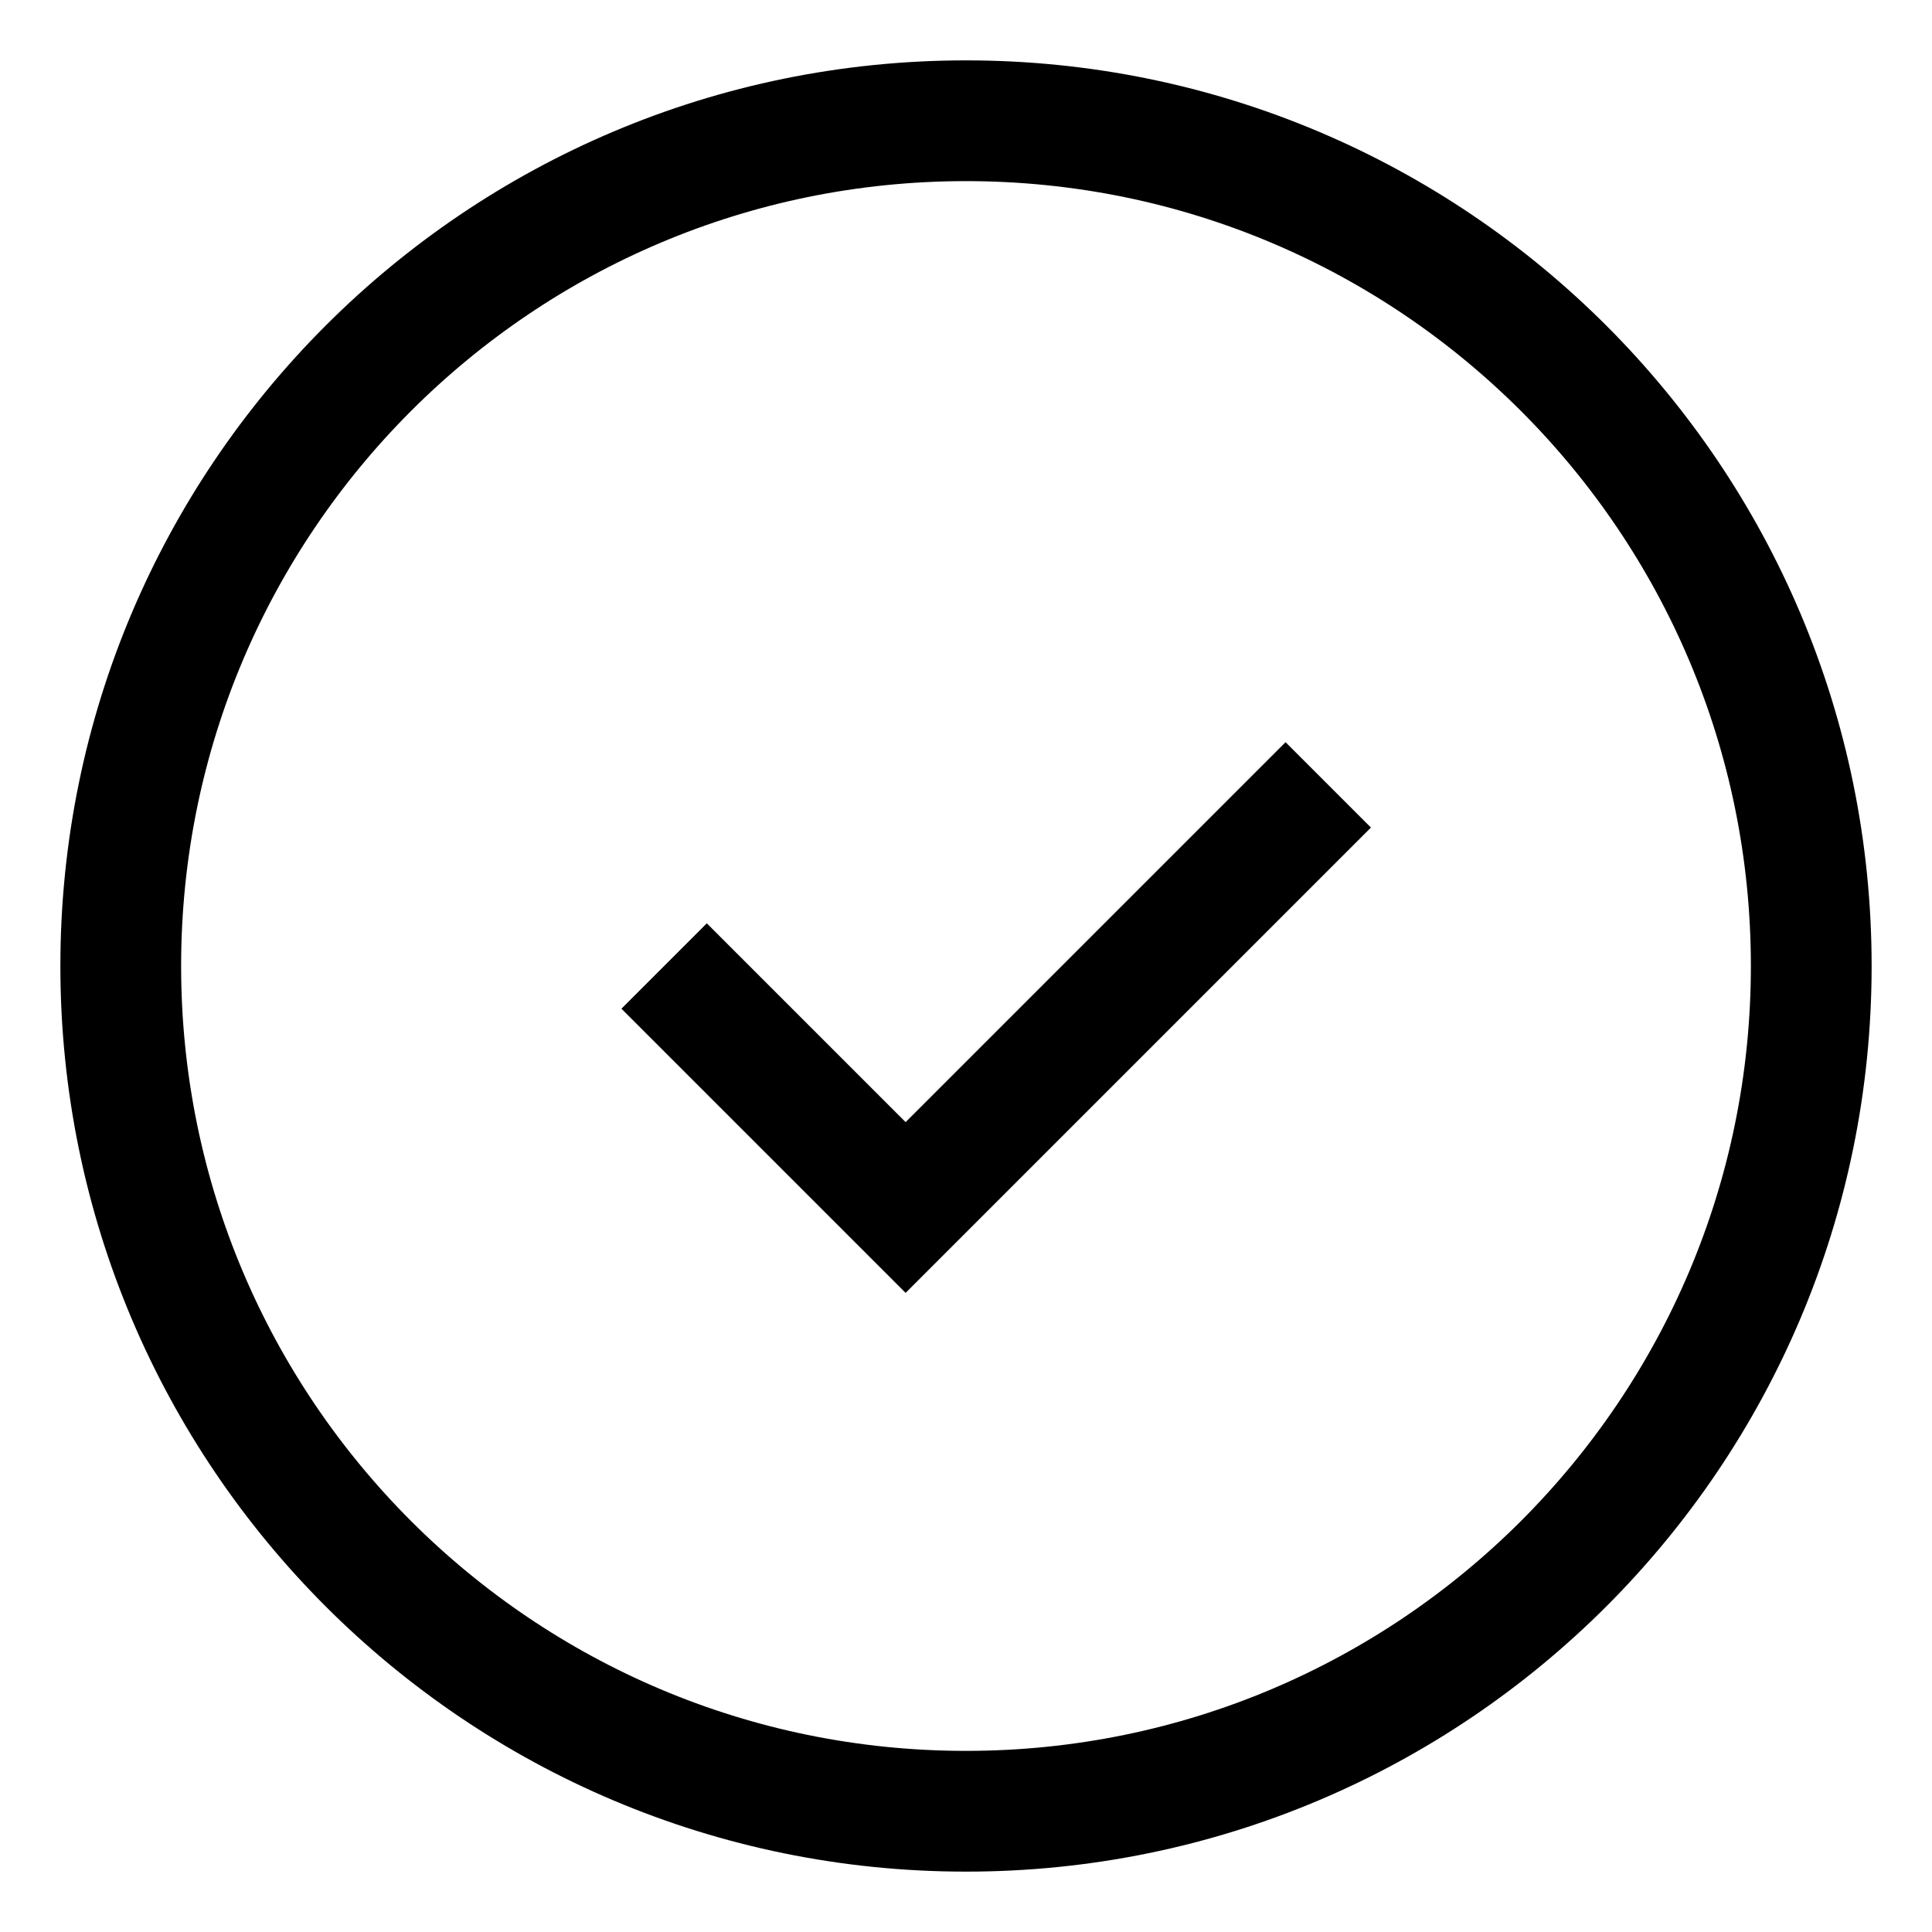
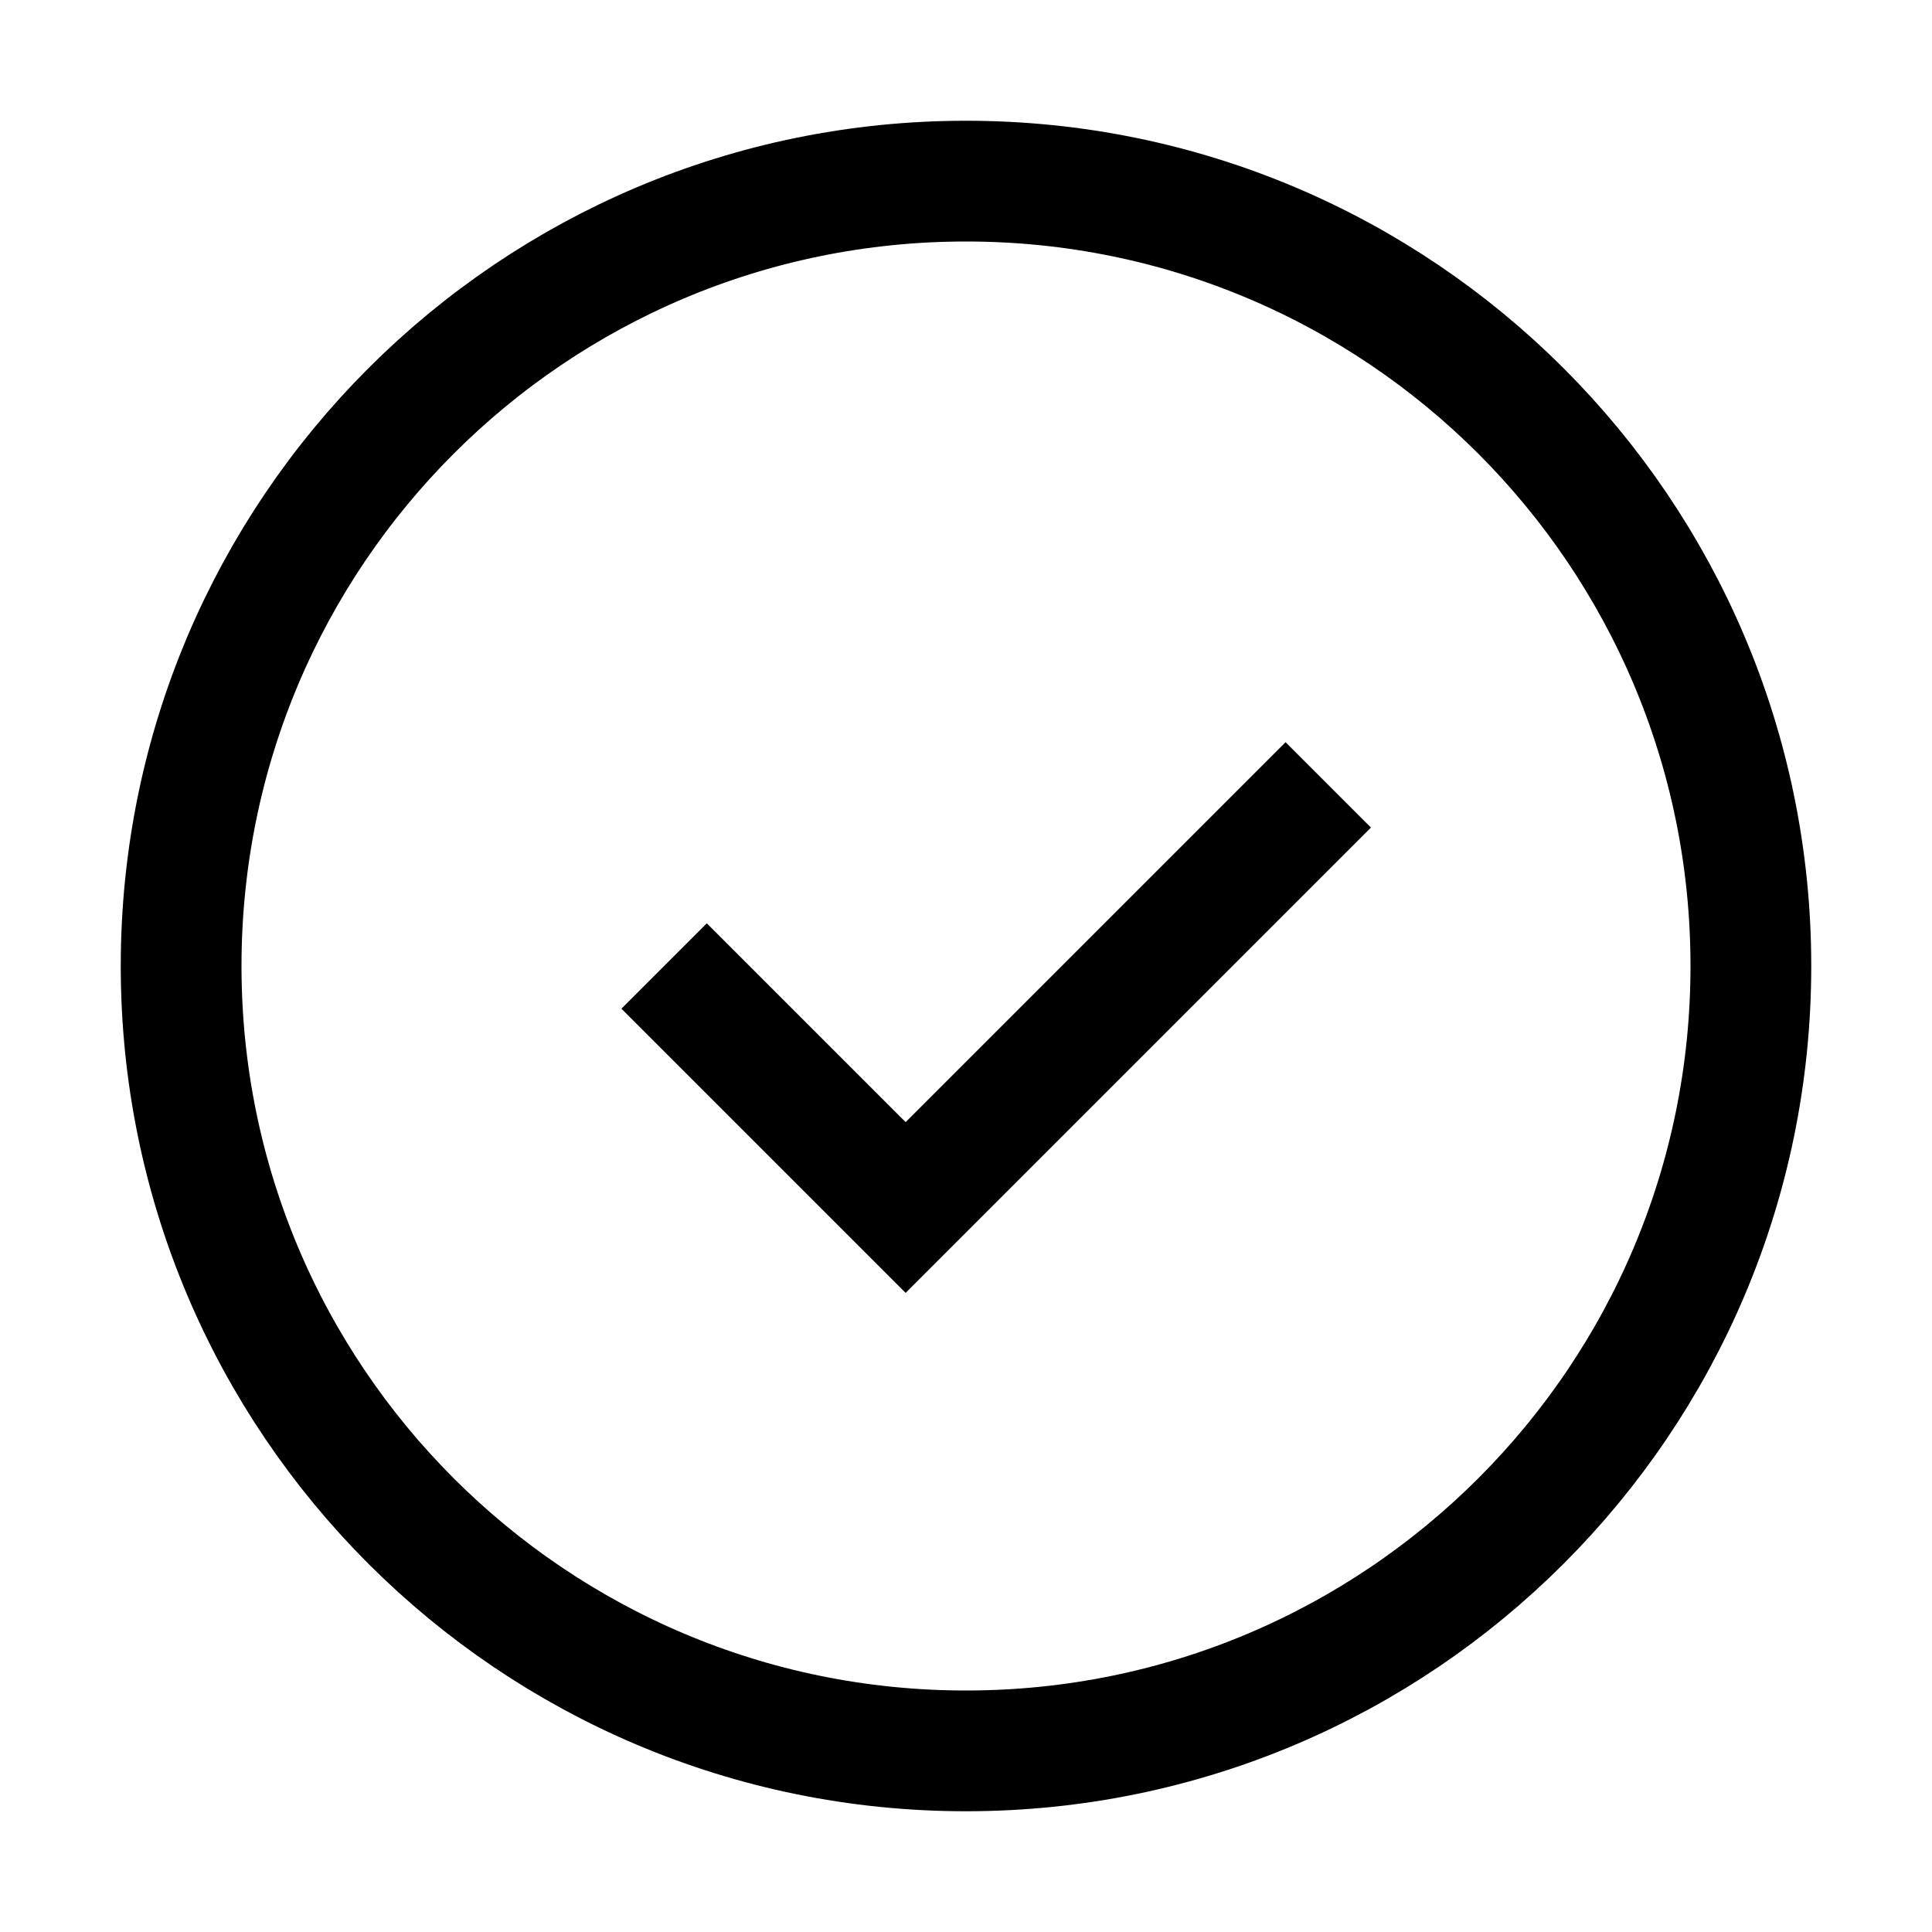
<svg xmlns="http://www.w3.org/2000/svg" viewBox="0 0 32 32" width="32" height="32" stroke-width="2" stroke="currentColor" fill="none">
-   <circle cx="16" cy="16" r="14" />
+   <circle cx="16" cy="16" r="13" />
  <path d=" M11 16 L15 20 22 13 " />
</svg>
